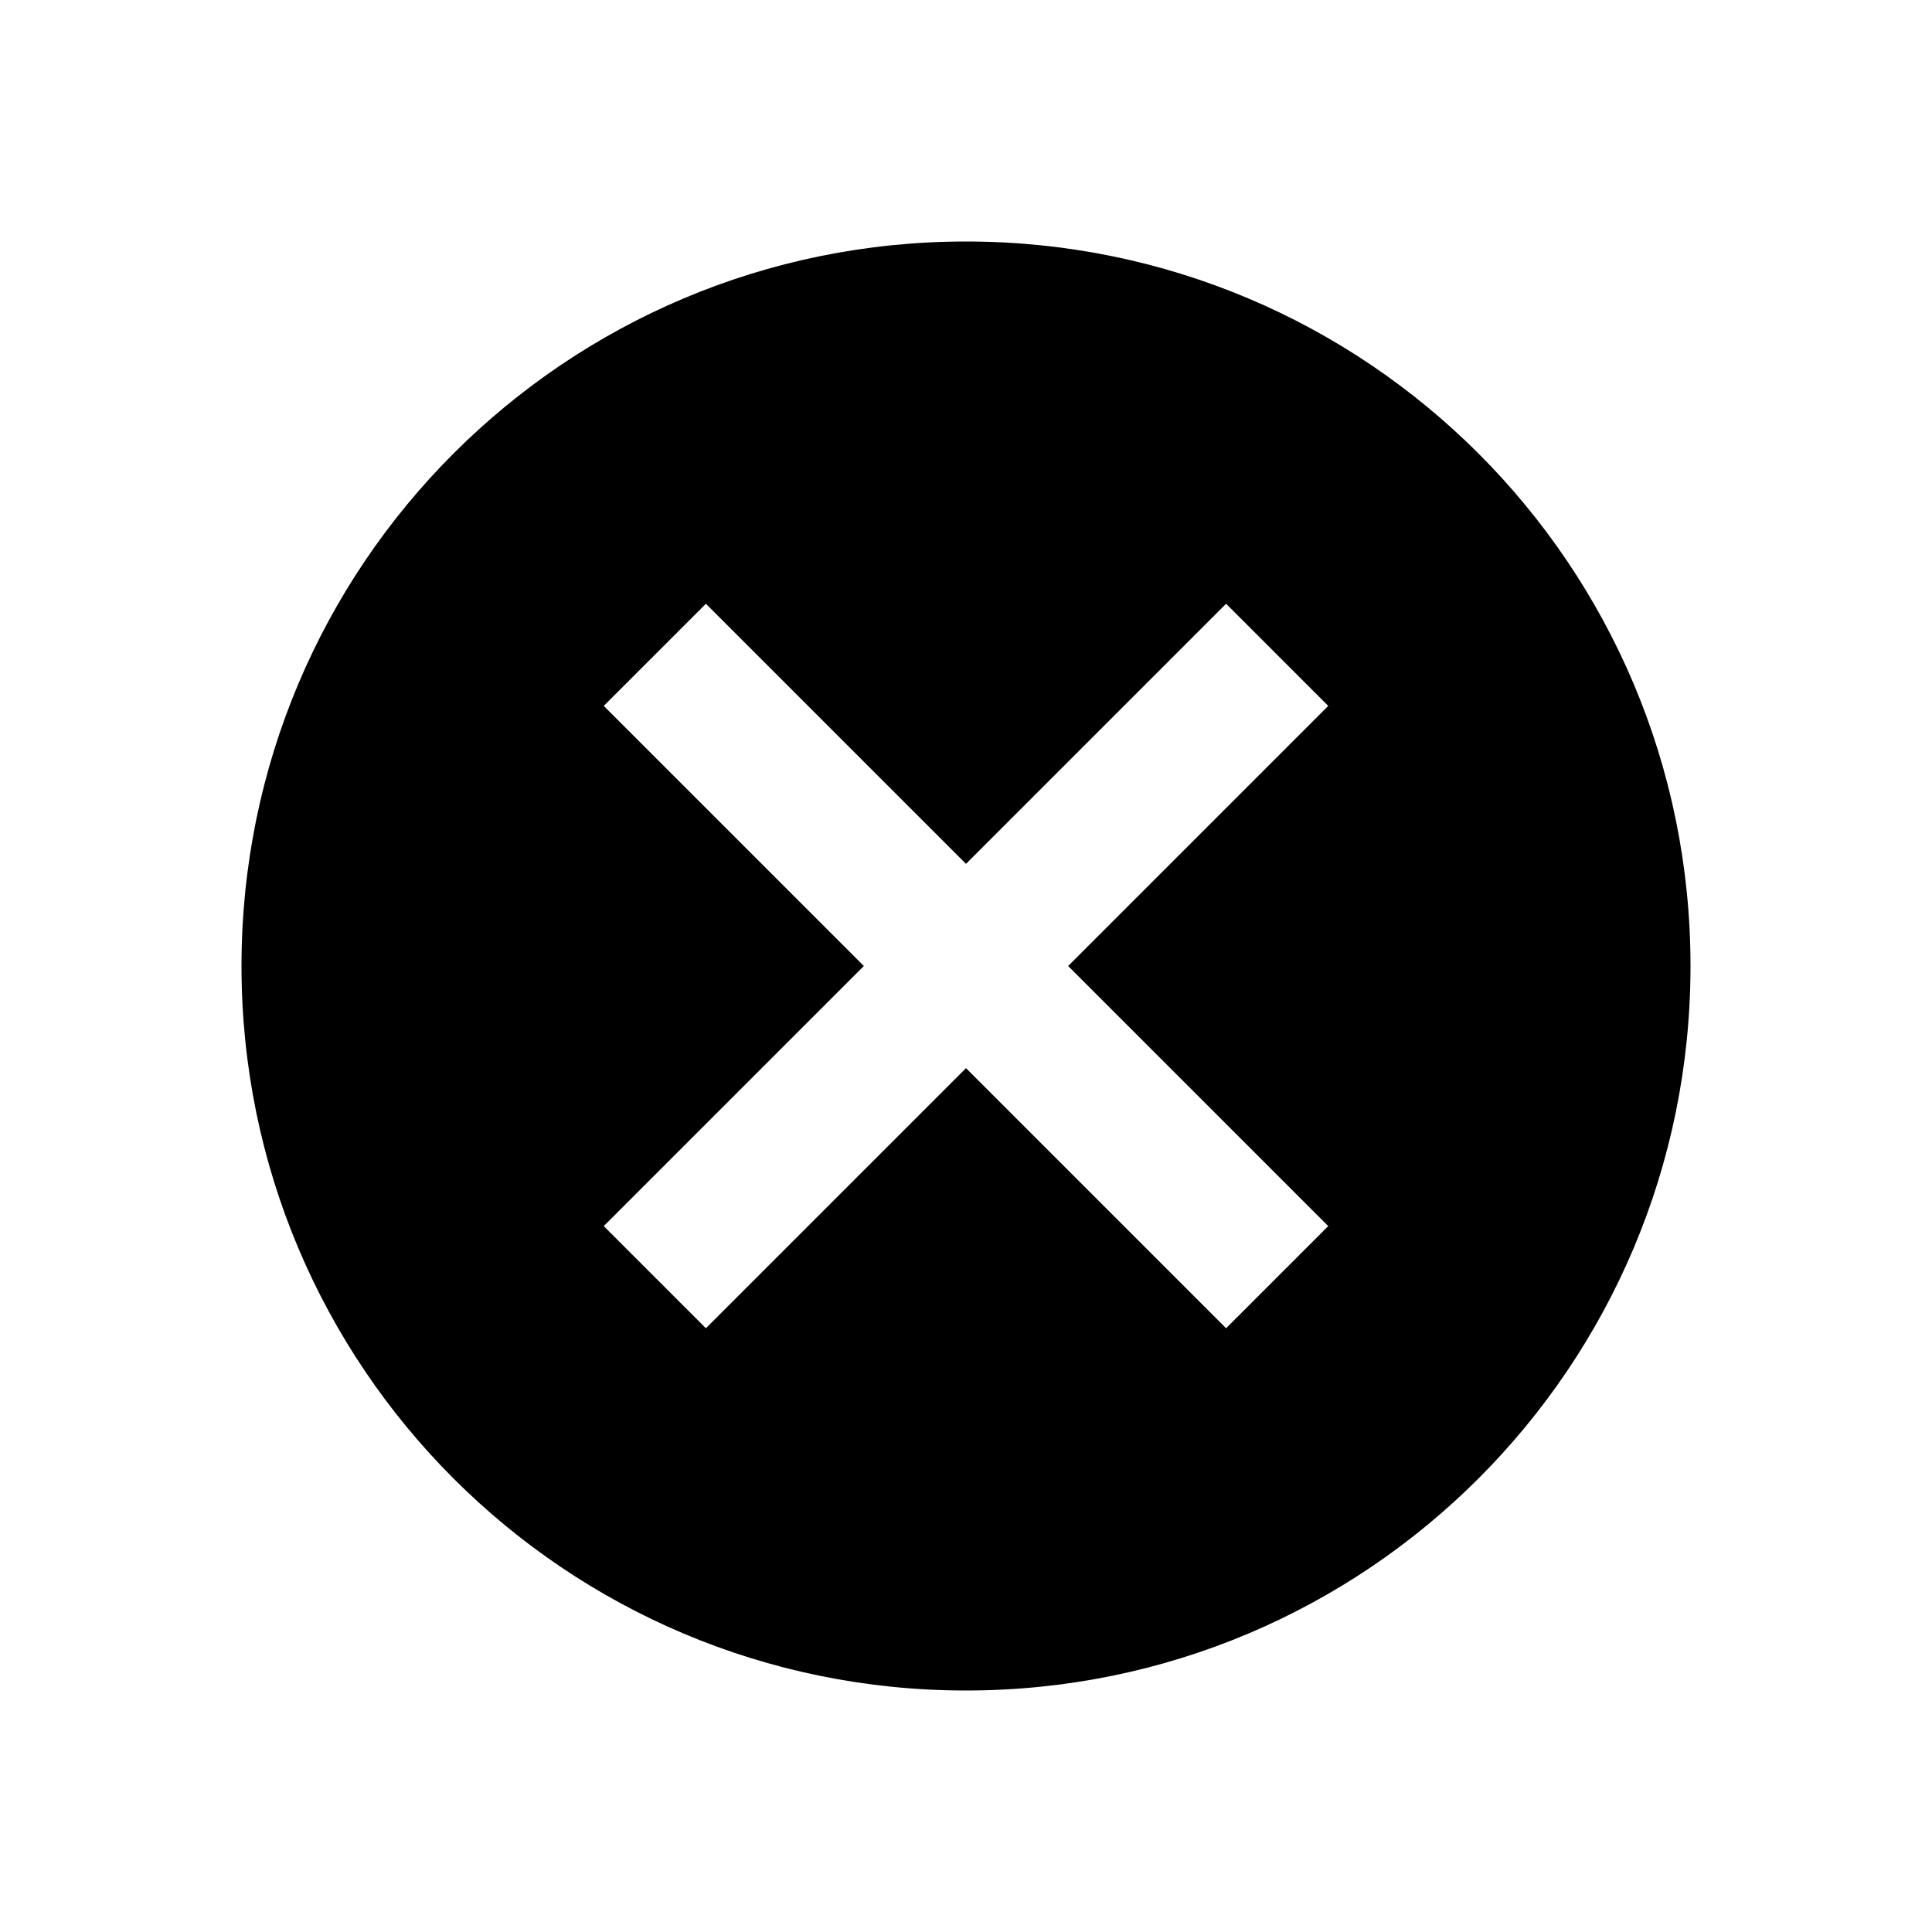
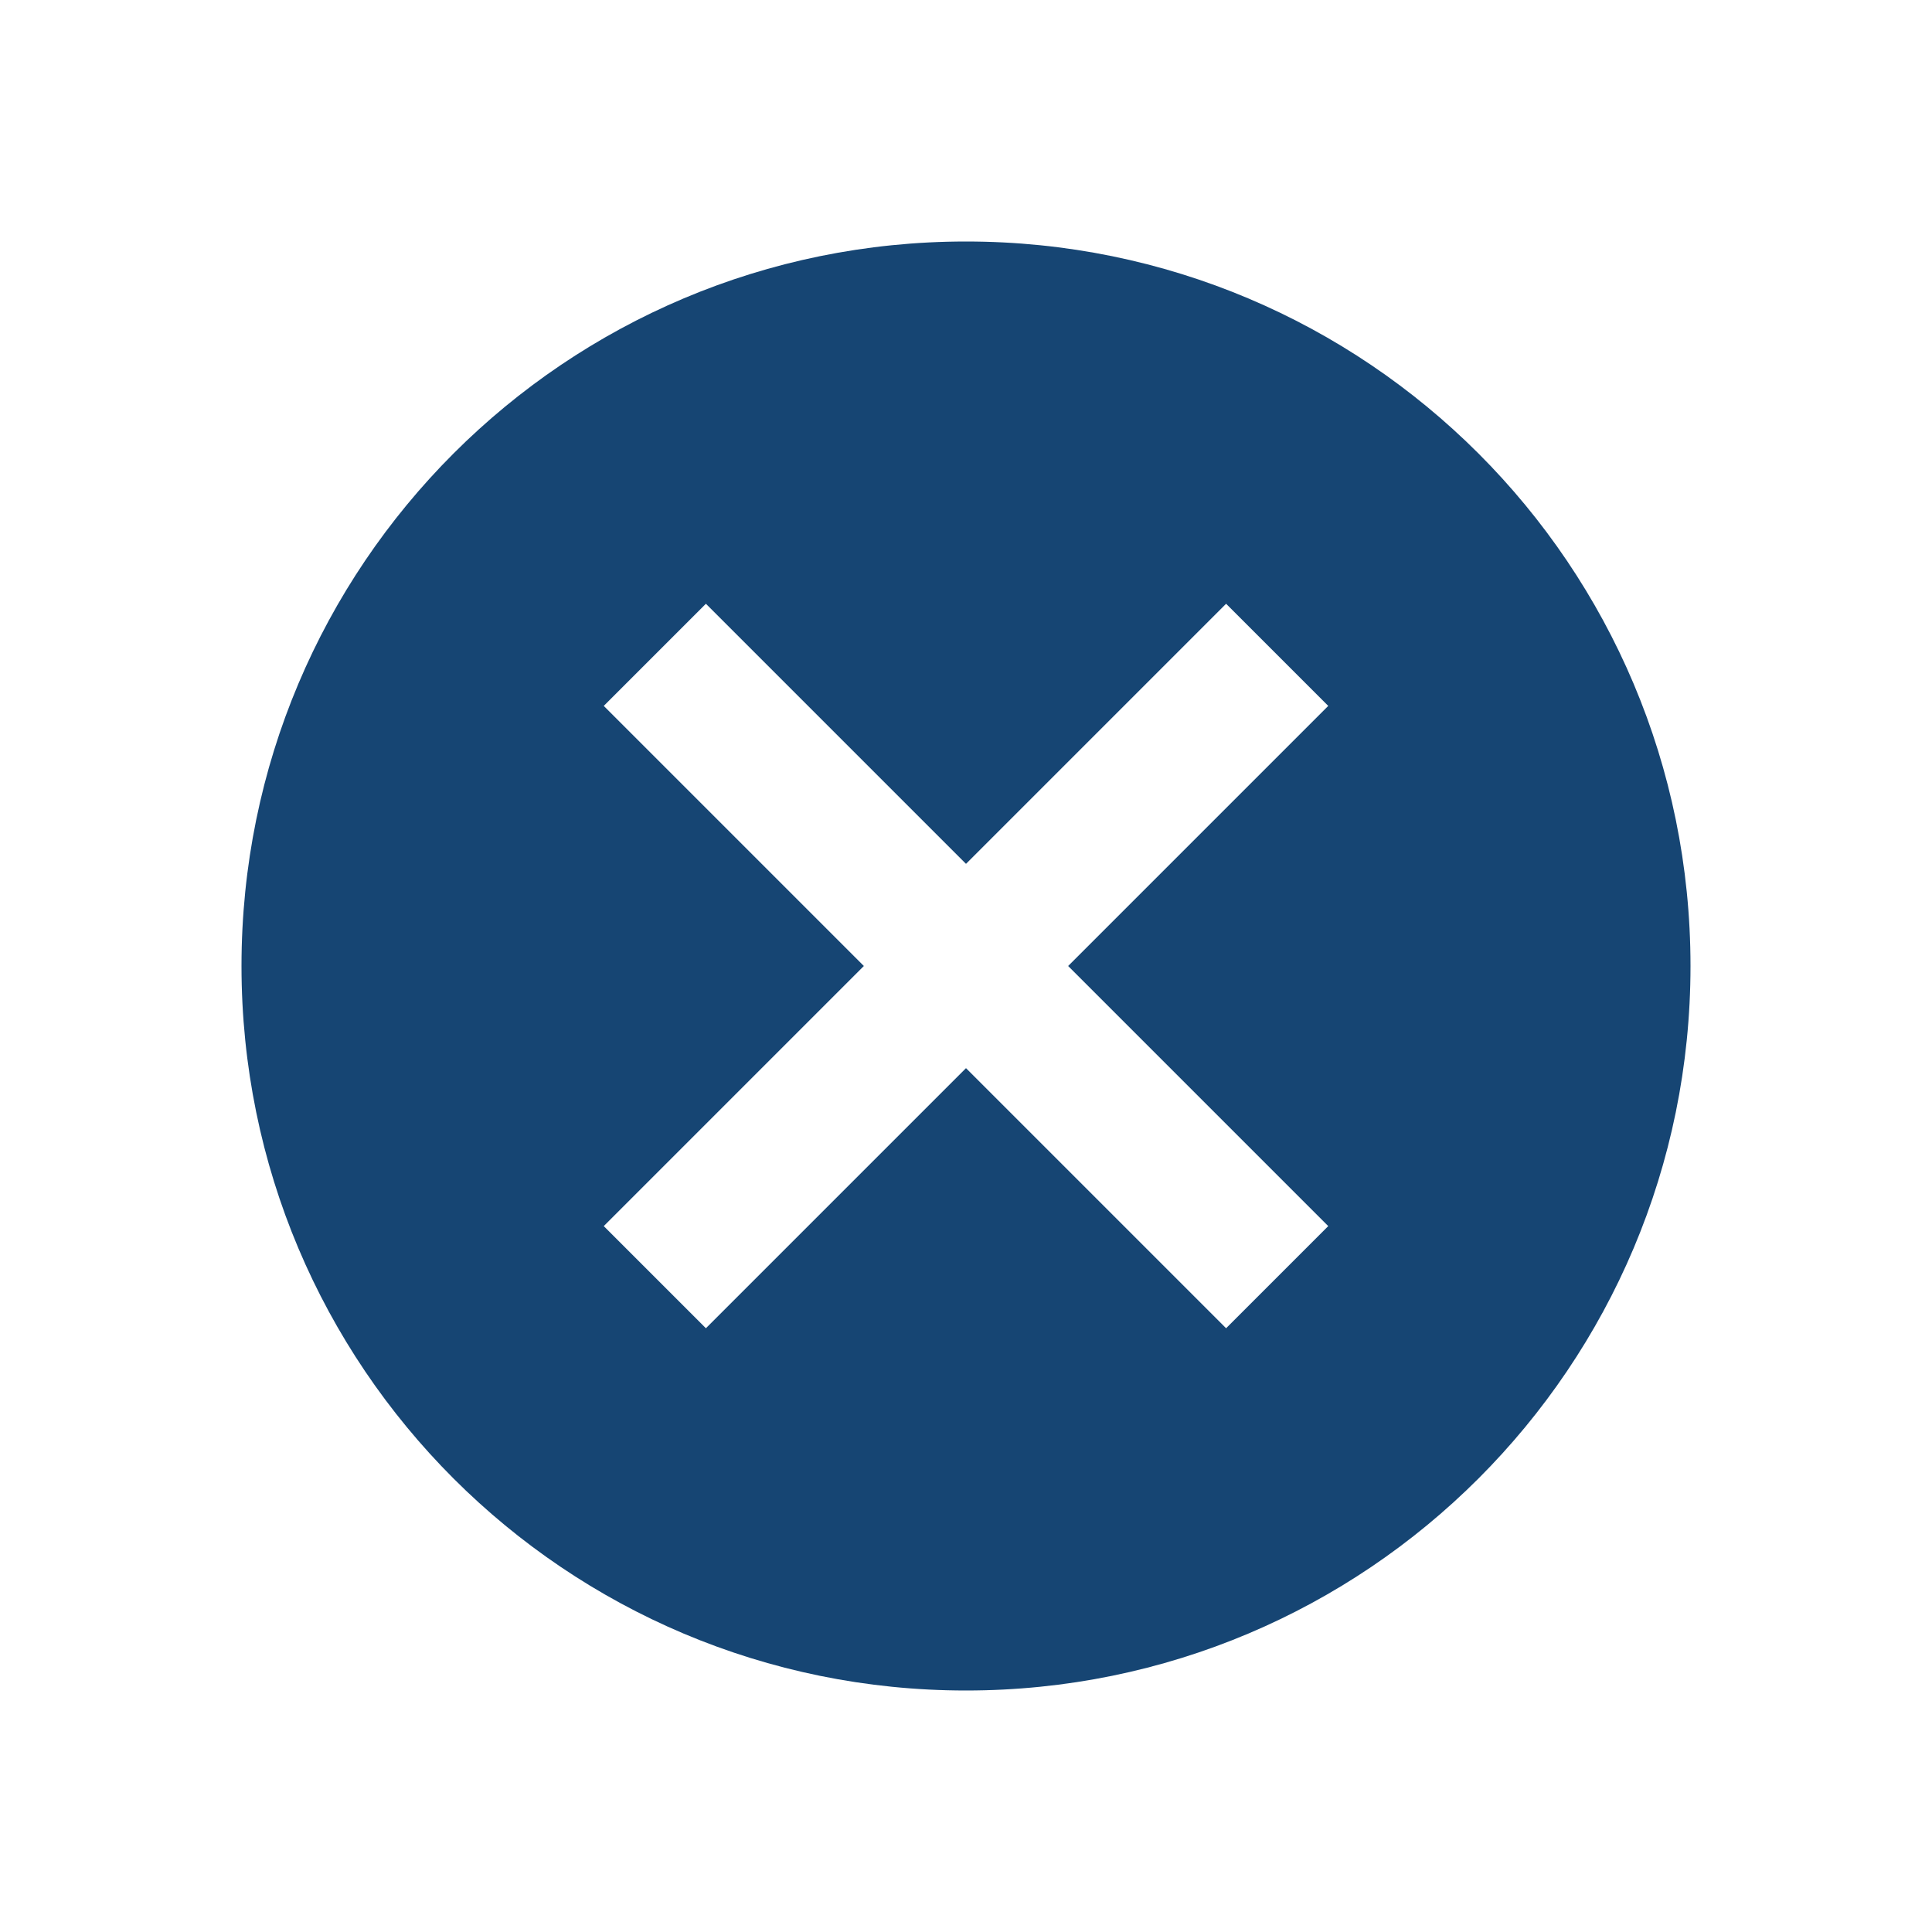
<svg xmlns="http://www.w3.org/2000/svg" width="24" height="24" viewBox="0 0 24 24">
  <g fill="none" fill-rule="evenodd">
    <path d="M0 0h24v24H0z" />
-     <path d="M12 3c-4.977 0-9 4.023-9 9s4.023 9 9 9 9-4.023 9-9-4.023-9-9-9zm4.5 12.231L15.231 16.5 12 13.269 8.769 16.5 7.5 15.231 10.731 12 7.5 8.769 8.769 7.5 12 10.731 15.231 7.5 16.5 8.769 13.269 12l3.231 3.231z" fill="currentColor" />
+     <path d="M12 3c-4.977 0-9 4.023-9 9s4.023 9 9 9 9-4.023 9-9-4.023-9-9-9zm4.5 12.231L15.231 16.5 12 13.269 8.769 16.5 7.5 15.231 10.731 12 7.5 8.769 8.769 7.5 12 10.731 15.231 7.5 16.5 8.769 13.269 12l3.231 3.231z" fill="#164573" />
  </g>
</svg>
